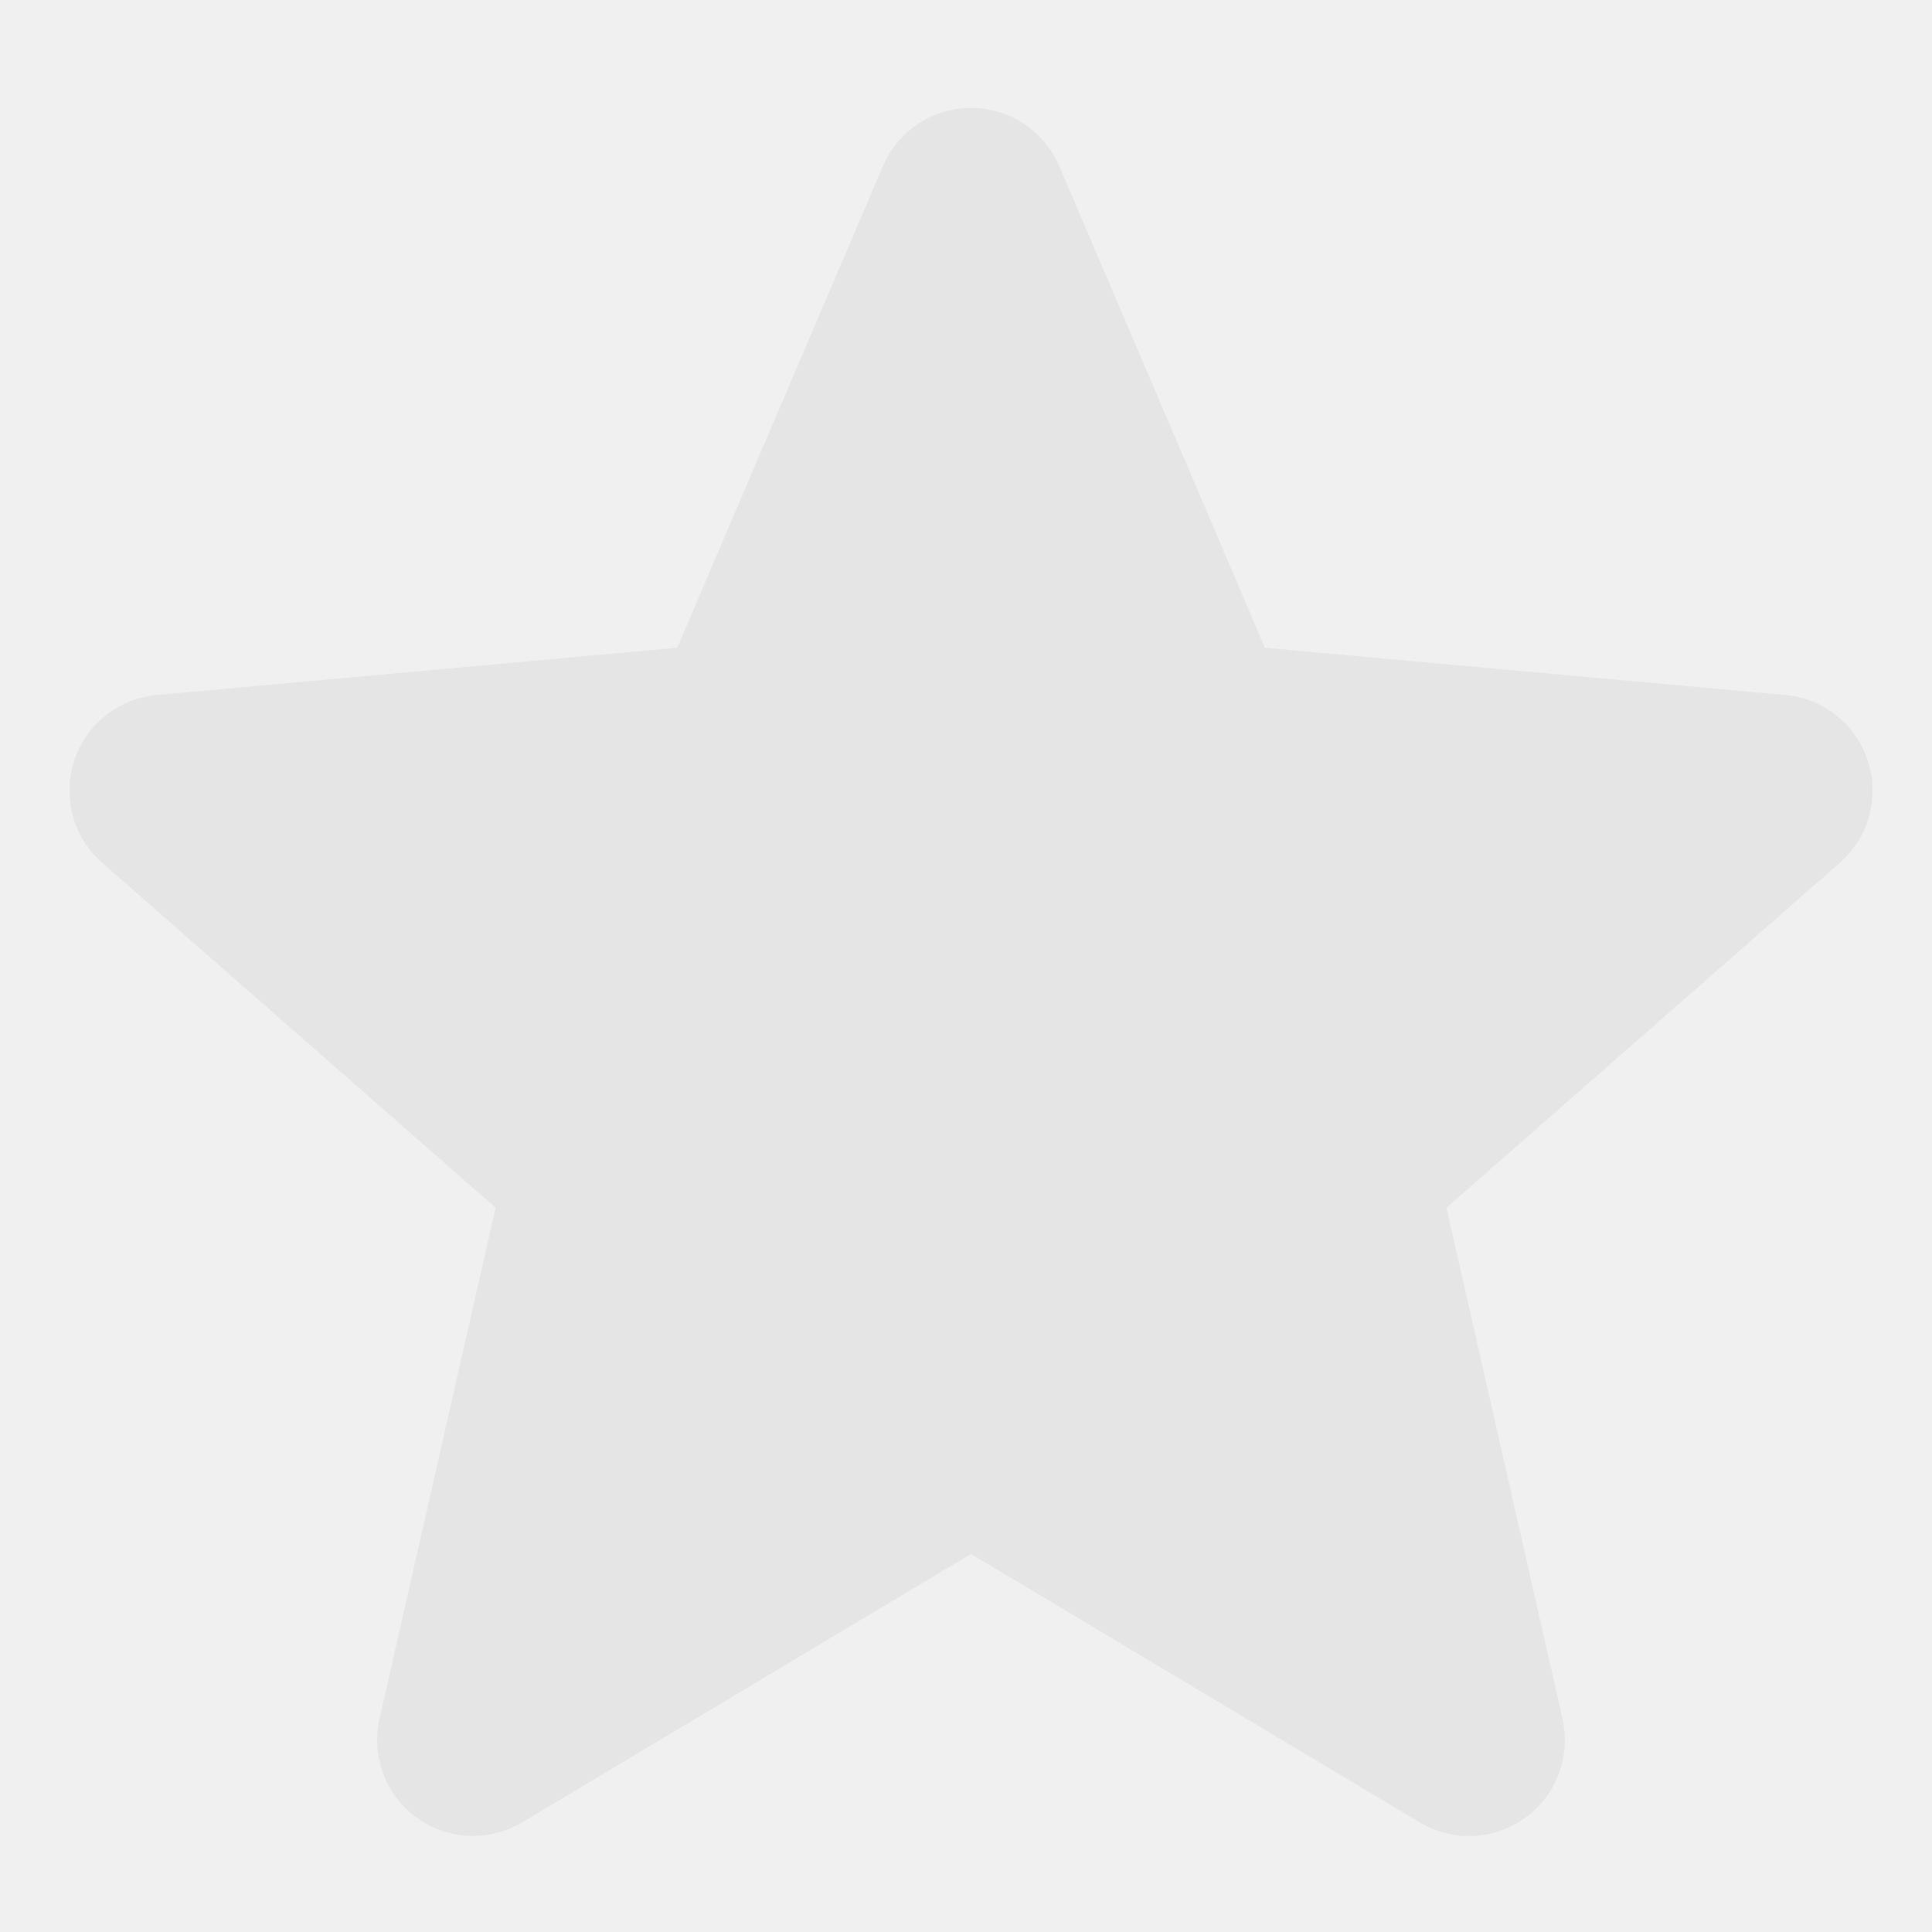
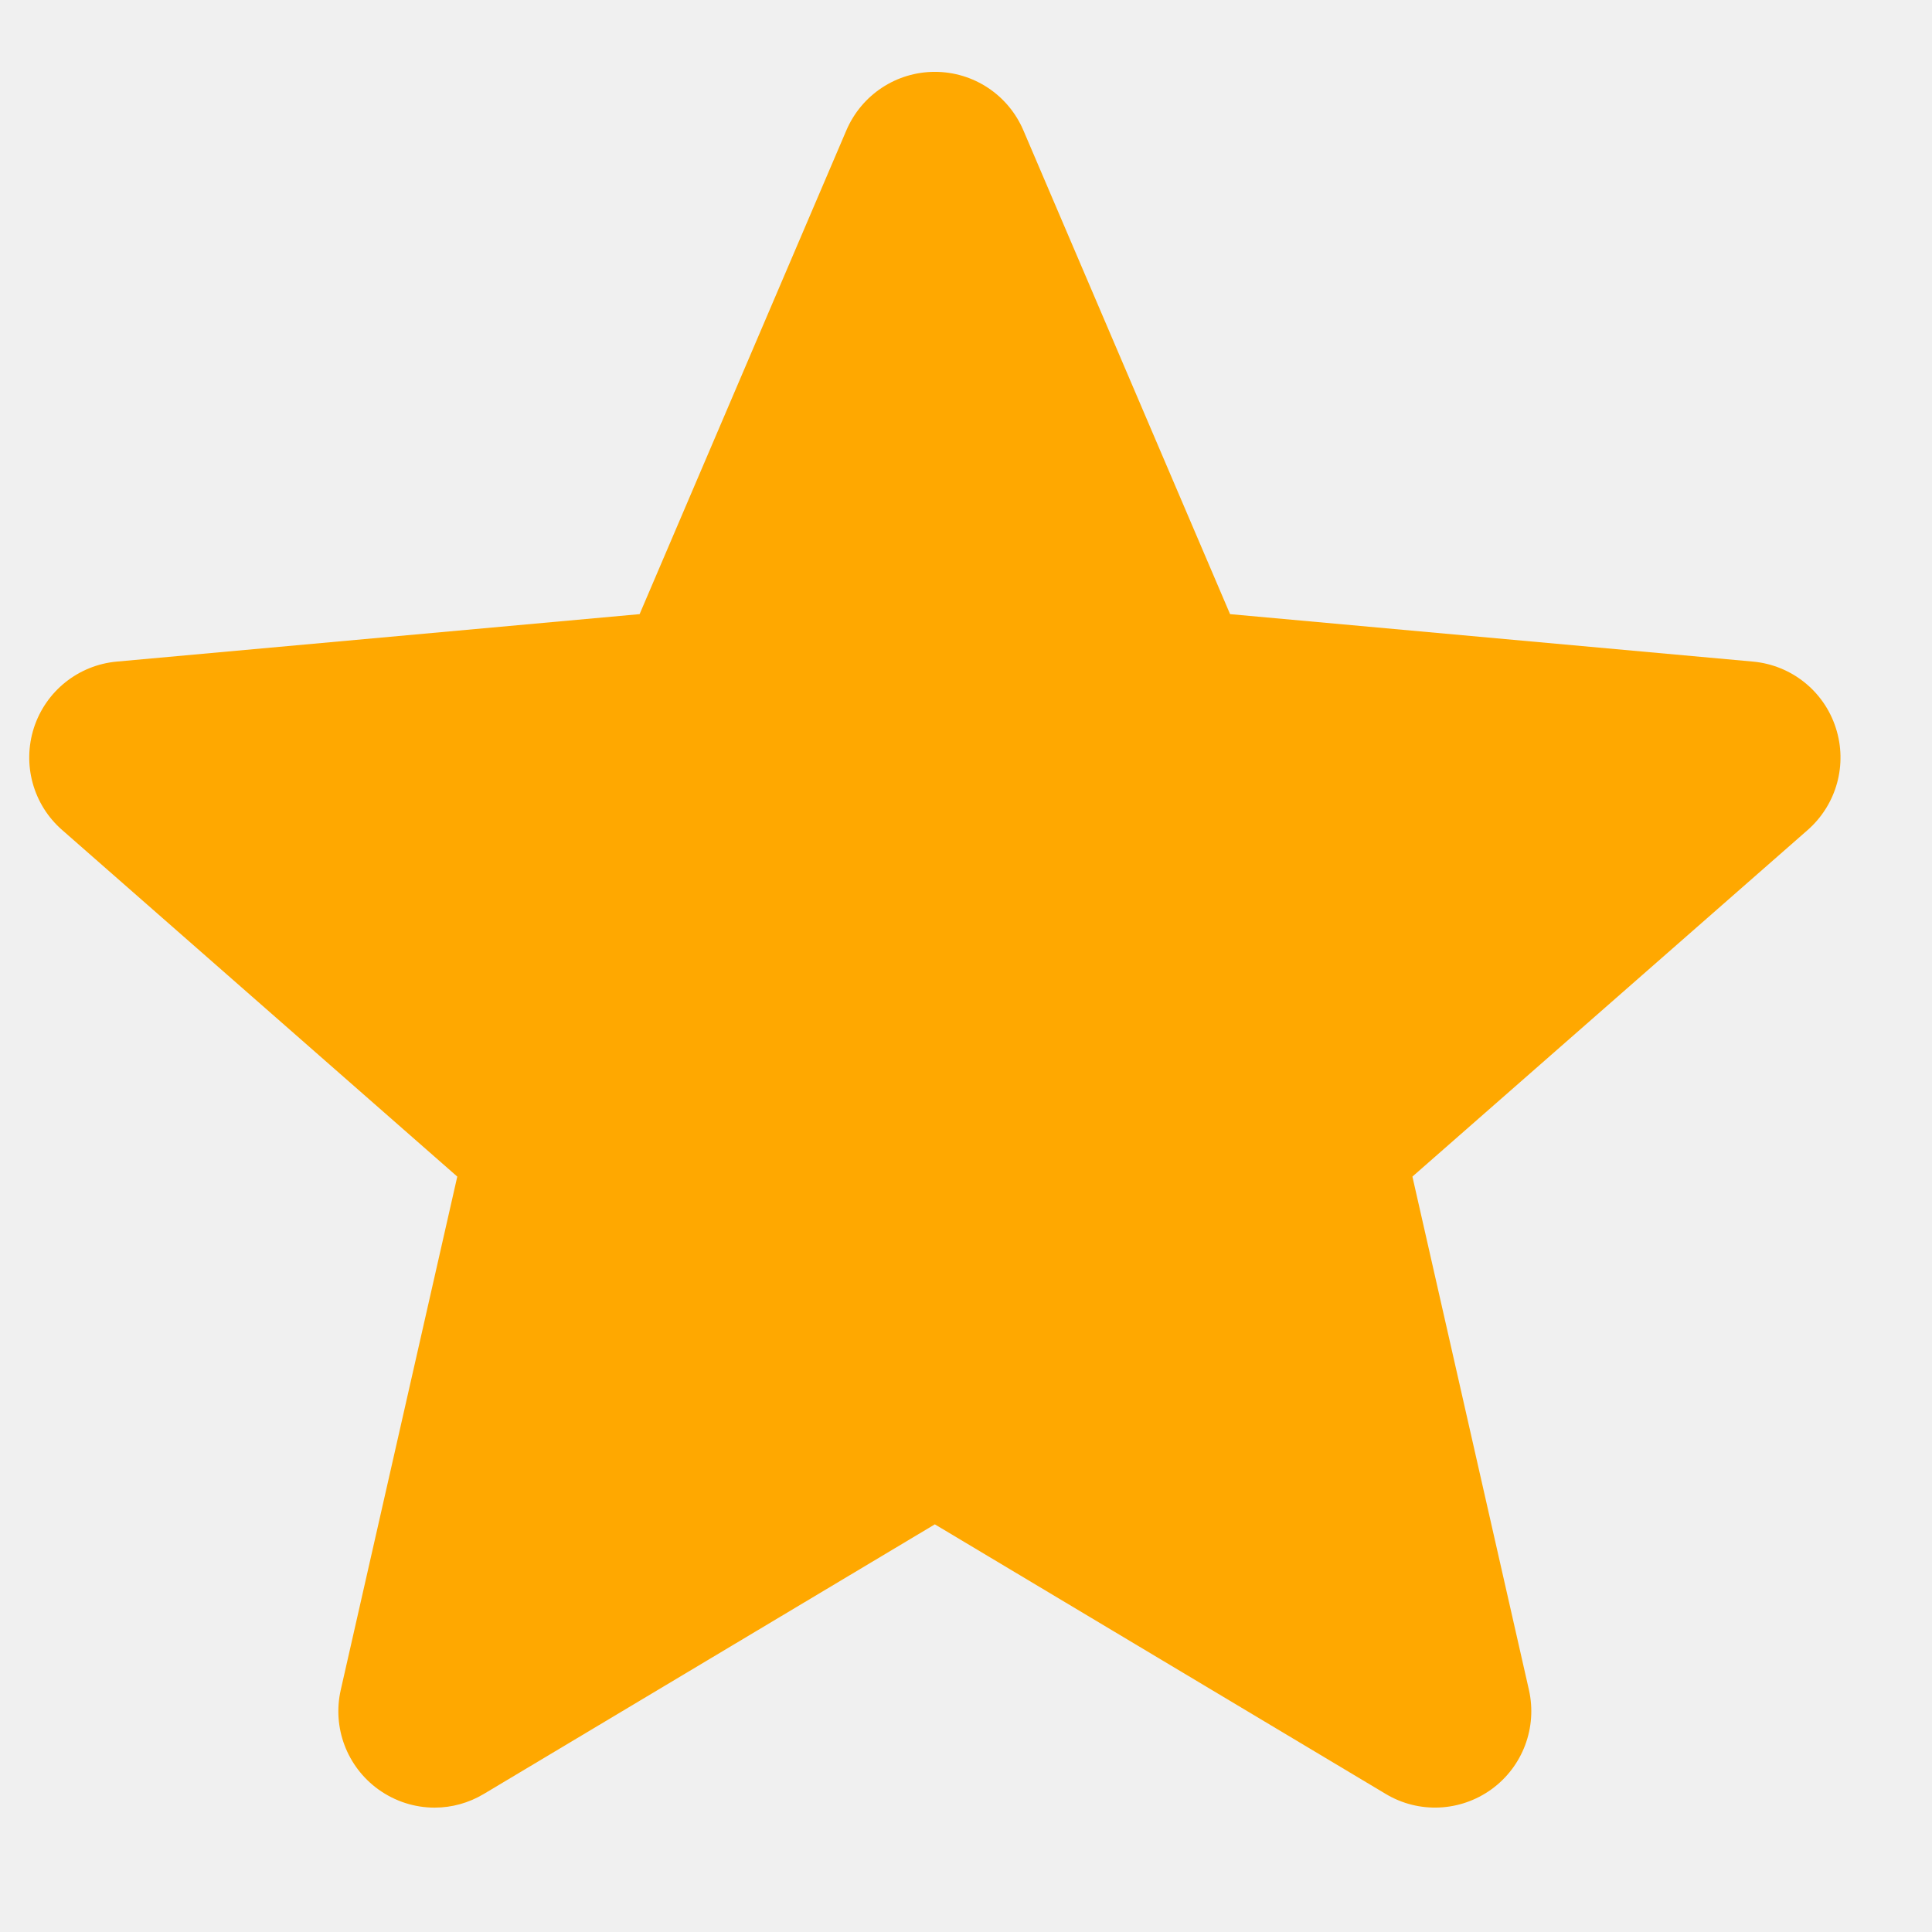
- <svg xmlns="http://www.w3.org/2000/svg" width="15" height="15" viewBox="0 0 15 15" fill="none">
-   <g clip-path="url(#clip0_39_630)">
-     <path d="M14.502 5.907C14.41 5.624 14.159 5.423 13.863 5.396L9.821 5.029L8.224 1.29C8.106 1.015 7.838 0.838 7.539 0.838C7.24 0.838 6.972 1.015 6.855 1.29L5.258 5.029L1.216 5.396C0.919 5.424 0.668 5.624 0.576 5.907C0.484 6.191 0.569 6.502 0.793 6.698L3.848 9.377L2.947 13.344C2.881 13.636 2.994 13.938 3.236 14.113C3.366 14.207 3.519 14.254 3.673 14.254C3.804 14.254 3.936 14.219 4.054 14.149L7.539 12.065L11.023 14.149C11.279 14.302 11.6 14.288 11.842 14.113C12.084 13.938 12.197 13.636 12.131 13.344L11.23 9.377L14.285 6.698C14.509 6.502 14.595 6.192 14.502 5.907Z" fill="#E5E5E5" />
+ <svg xmlns="http://www.w3.org/2000/svg" width="16" height="16" viewBox="0 0 16 16" fill="none">
+   <g clip-path="url(#clip0_41_3)">
+     <path d="M15.203 6.027C15.105 5.723 14.835 5.508 14.517 5.479L10.187 5.086L8.475 1.079C8.349 0.785 8.062 0.595 7.742 0.595C7.423 0.595 7.135 0.785 7.009 1.08L5.297 5.086L0.967 5.479C0.649 5.508 0.38 5.723 0.281 6.027C0.183 6.331 0.274 6.664 0.515 6.874L3.787 9.744L2.822 13.995C2.751 14.307 2.873 14.63 3.132 14.818C3.272 14.919 3.435 14.97 3.599 14.97C3.741 14.97 3.881 14.932 4.008 14.856L7.742 12.624L11.475 14.856C11.749 15.021 12.093 15.005 12.352 14.818C12.611 14.63 12.732 14.307 12.662 13.995L11.697 9.744L14.969 6.875C15.21 6.664 15.302 6.331 15.203 6.027Z" fill="#FFA800" />
  </g>
  <defs>
-     <clipPath id="clip0_39_630">
-       <rect width="14" height="14" fill="white" transform="translate(0.539062 0.537598)" />
+     <clipPath id="clip0_41_3">
+       <rect width="15" height="15" fill="white" transform="translate(0.242188 0.273193)" />
    </clipPath>
  </defs>
</svg>
